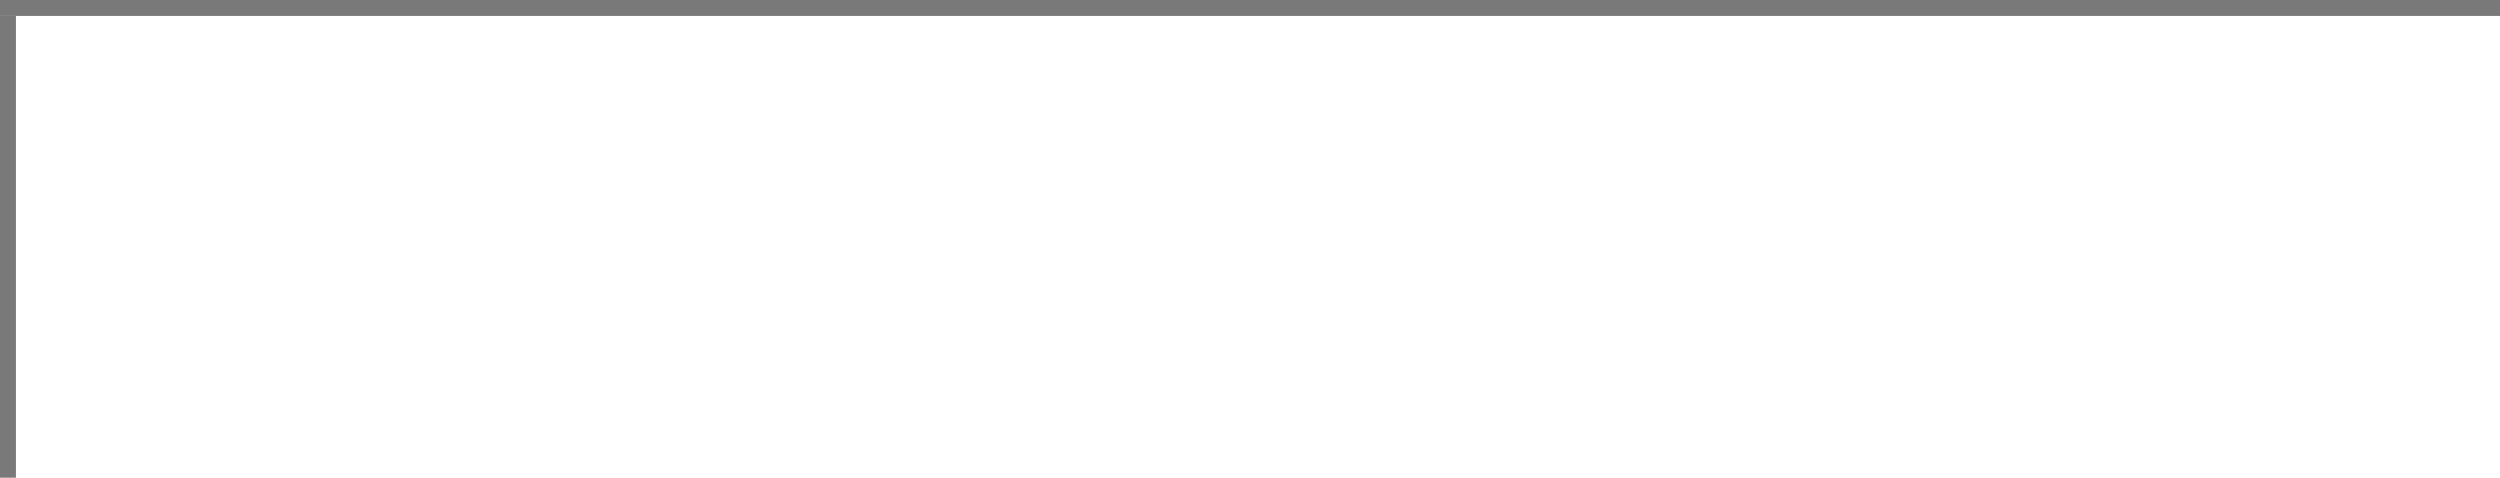
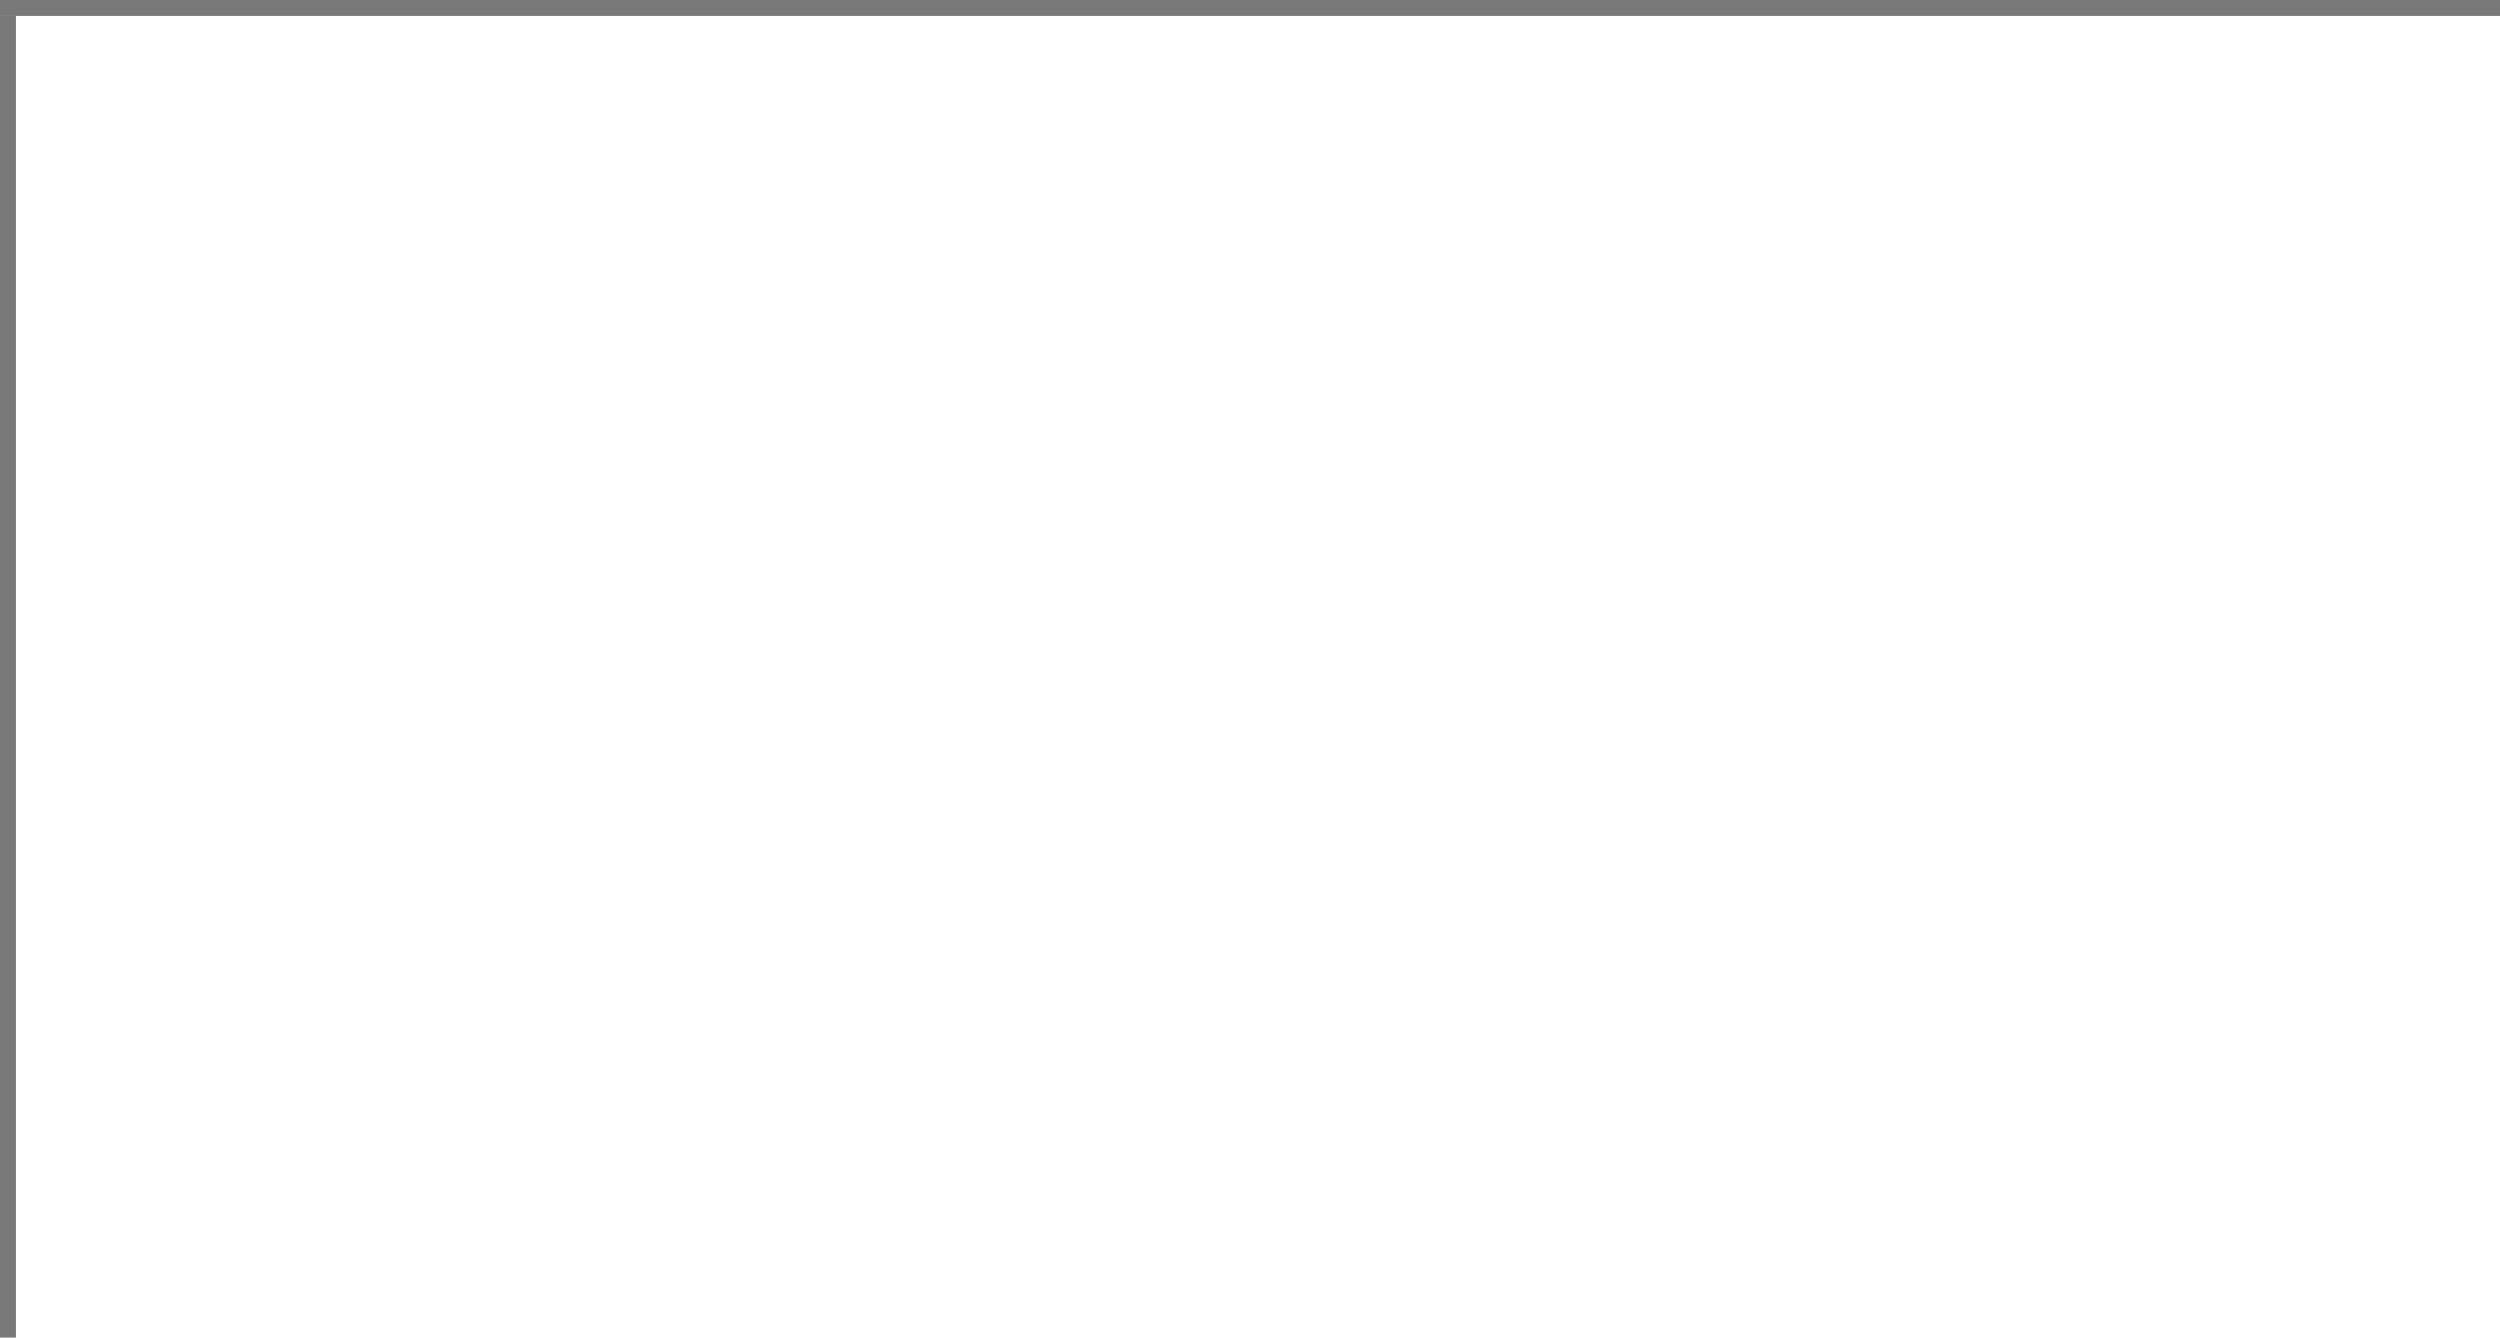
- <svg xmlns="http://www.w3.org/2000/svg" version="1.1" width="157px" height="30px" viewBox="195 570 157 30">
-   <path d="M 1 1  L 157 1  L 157 30  L 1 30  L 1 1  Z " fill-rule="nonzero" fill="rgba(255, 255, 255, 1)" stroke="none" transform="matrix(1 0 0 1 195 570 )" class="fill" />
-   <path d="M 0.5 1  L 0.5 30  " stroke-width="1" stroke-dasharray="0" stroke="rgba(121, 121, 121, 1)" fill="none" transform="matrix(1 0 0 1 195 570 )" class="stroke" />
-   <path d="M 0 0.5  L 157 0.5  " stroke-width="1" stroke-dasharray="0" stroke="rgba(121, 121, 121, 1)" fill="none" transform="matrix(1 0 0 1 195 570 )" class="stroke" />
+ <svg xmlns="http://www.w3.org/2000/svg" version="1.1" width="157px" height="84px" viewBox="195 456 157 84">
+   <path d="M 1 1  L 157 1  L 157 84  L 1 84  L 1 1  Z " fill-rule="nonzero" fill="rgba(255, 255, 255, 1)" stroke="none" transform="matrix(1 0 0 1 195 456 )" class="fill" />
+   <path d="M 0.5 1  L 0.5 84  " stroke-width="1" stroke-dasharray="0" stroke="rgba(121, 121, 121, 1)" fill="none" transform="matrix(1 0 0 1 195 456 )" class="stroke" />
+   <path d="M 0 0.5  L 157 0.5  " stroke-width="1" stroke-dasharray="0" stroke="rgba(121, 121, 121, 1)" fill="none" transform="matrix(1 0 0 1 195 456 )" class="stroke" />
</svg>
